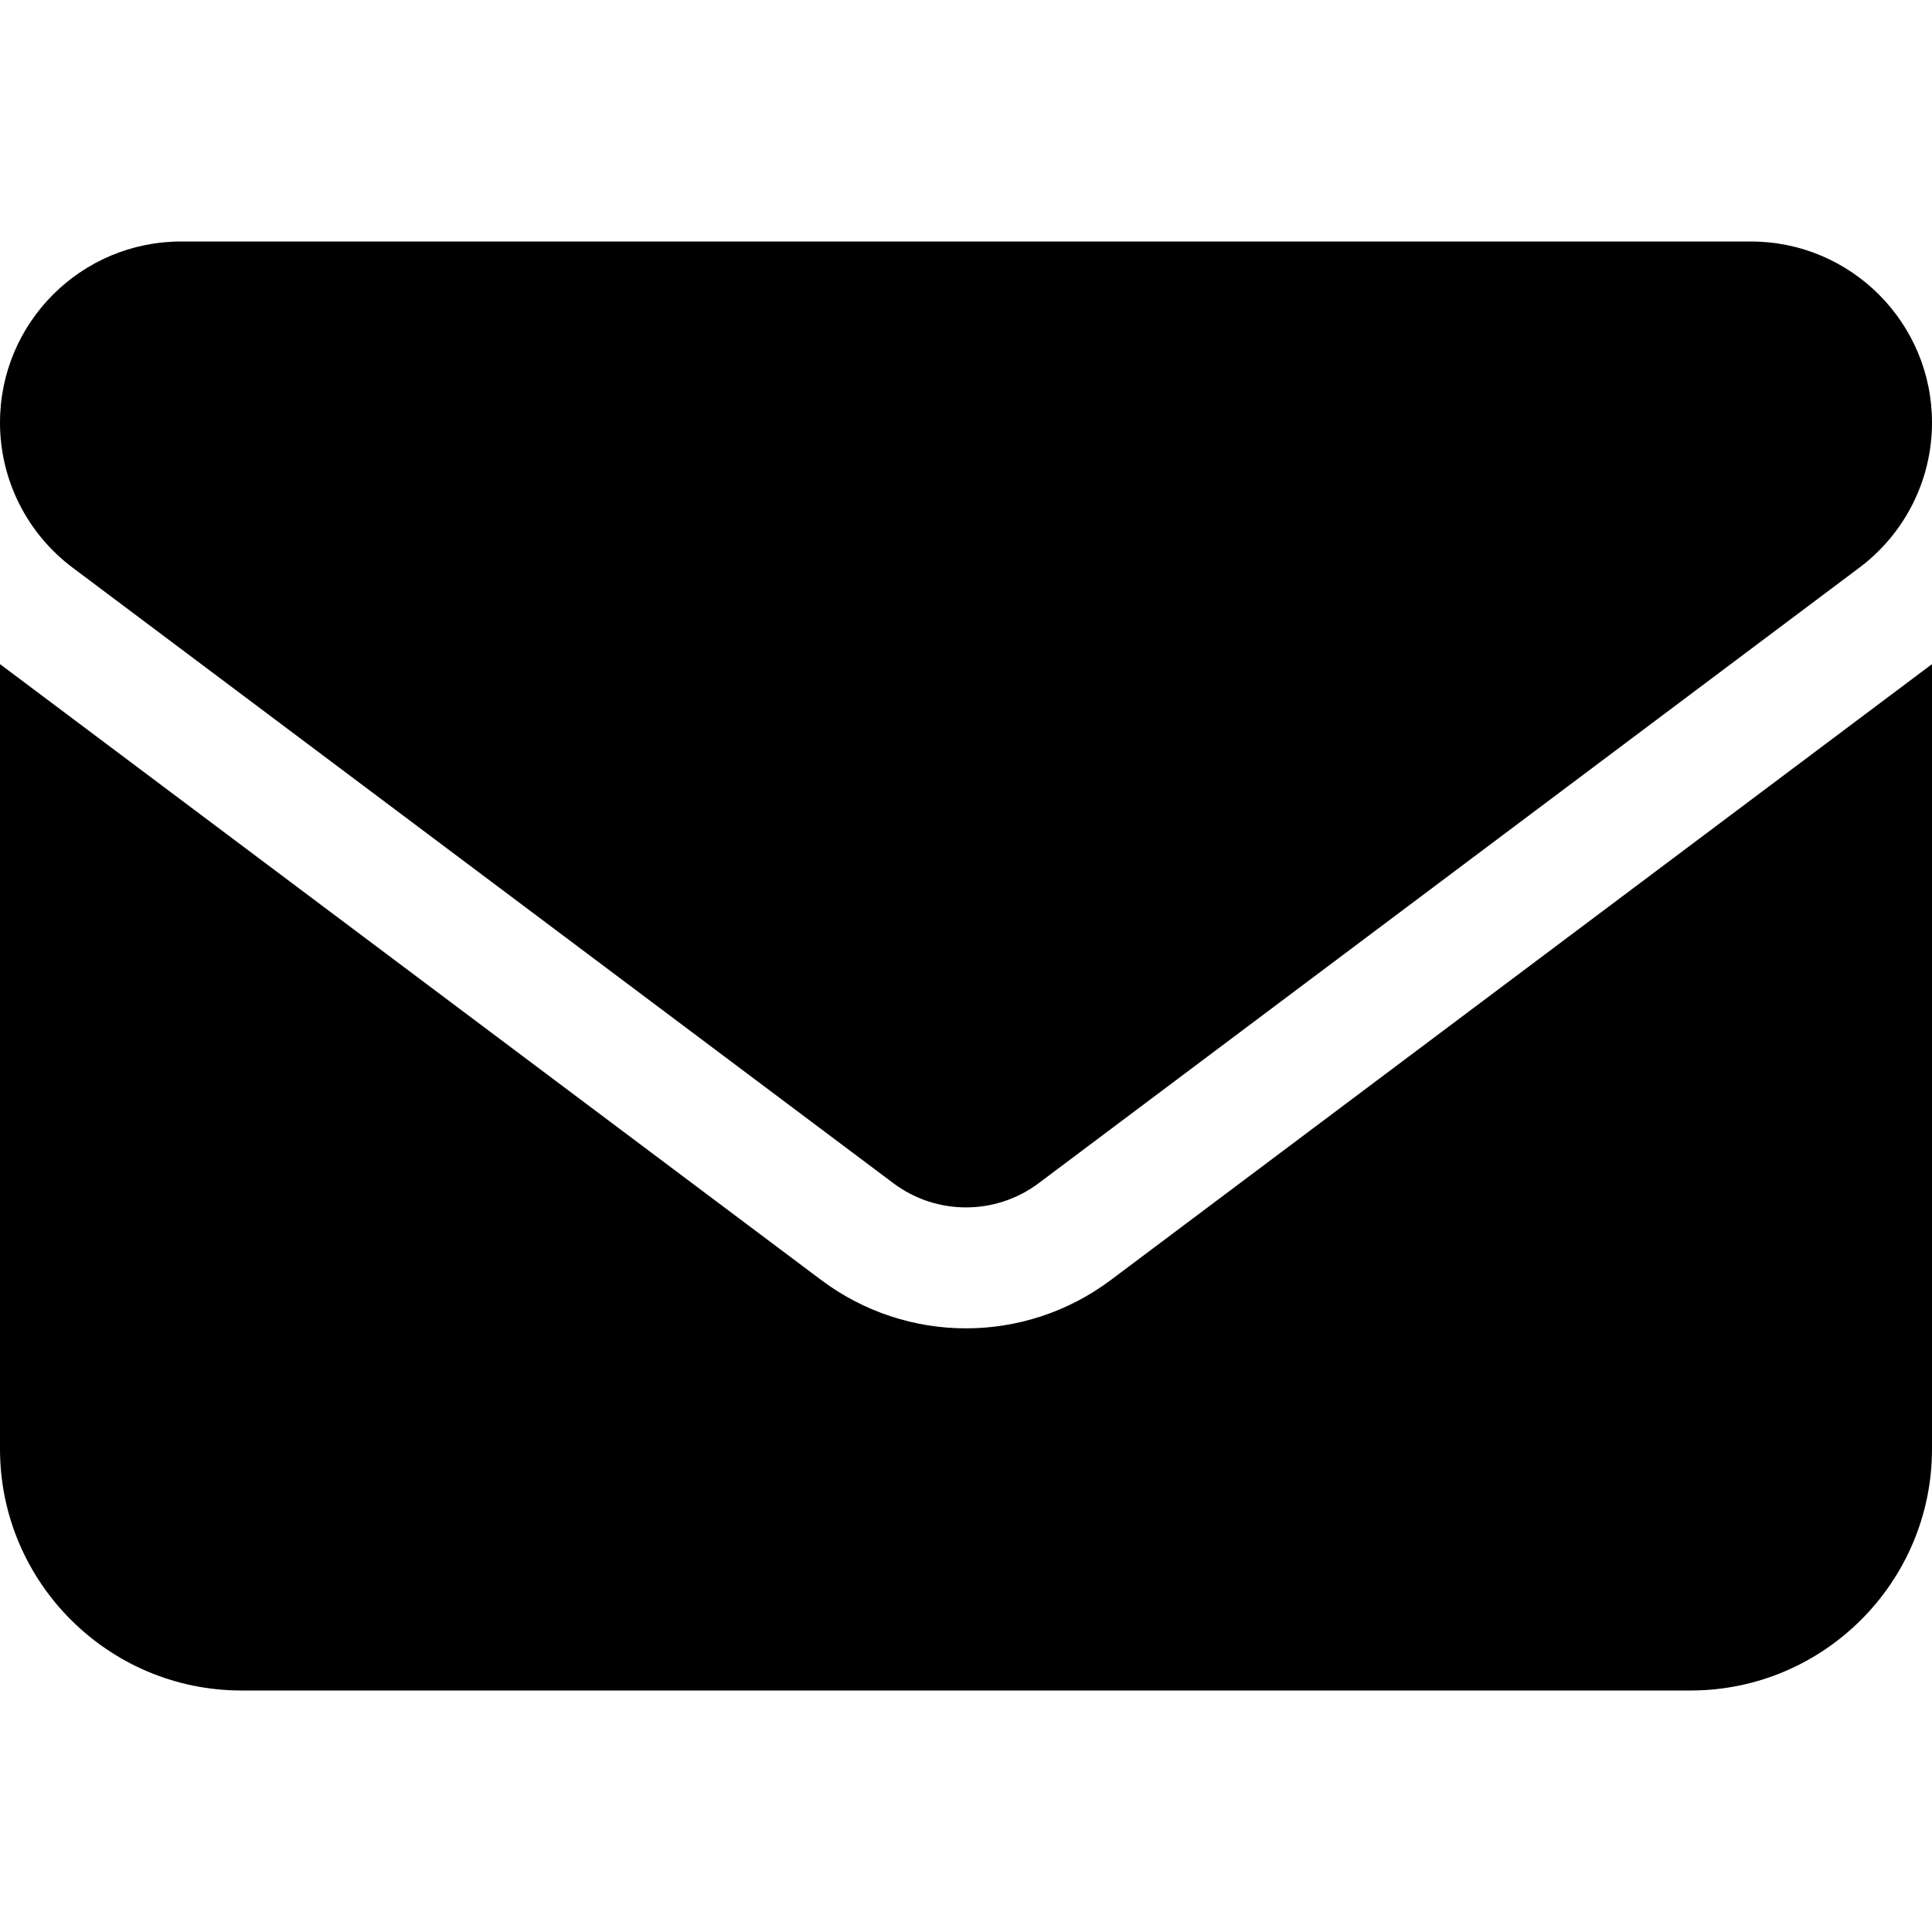
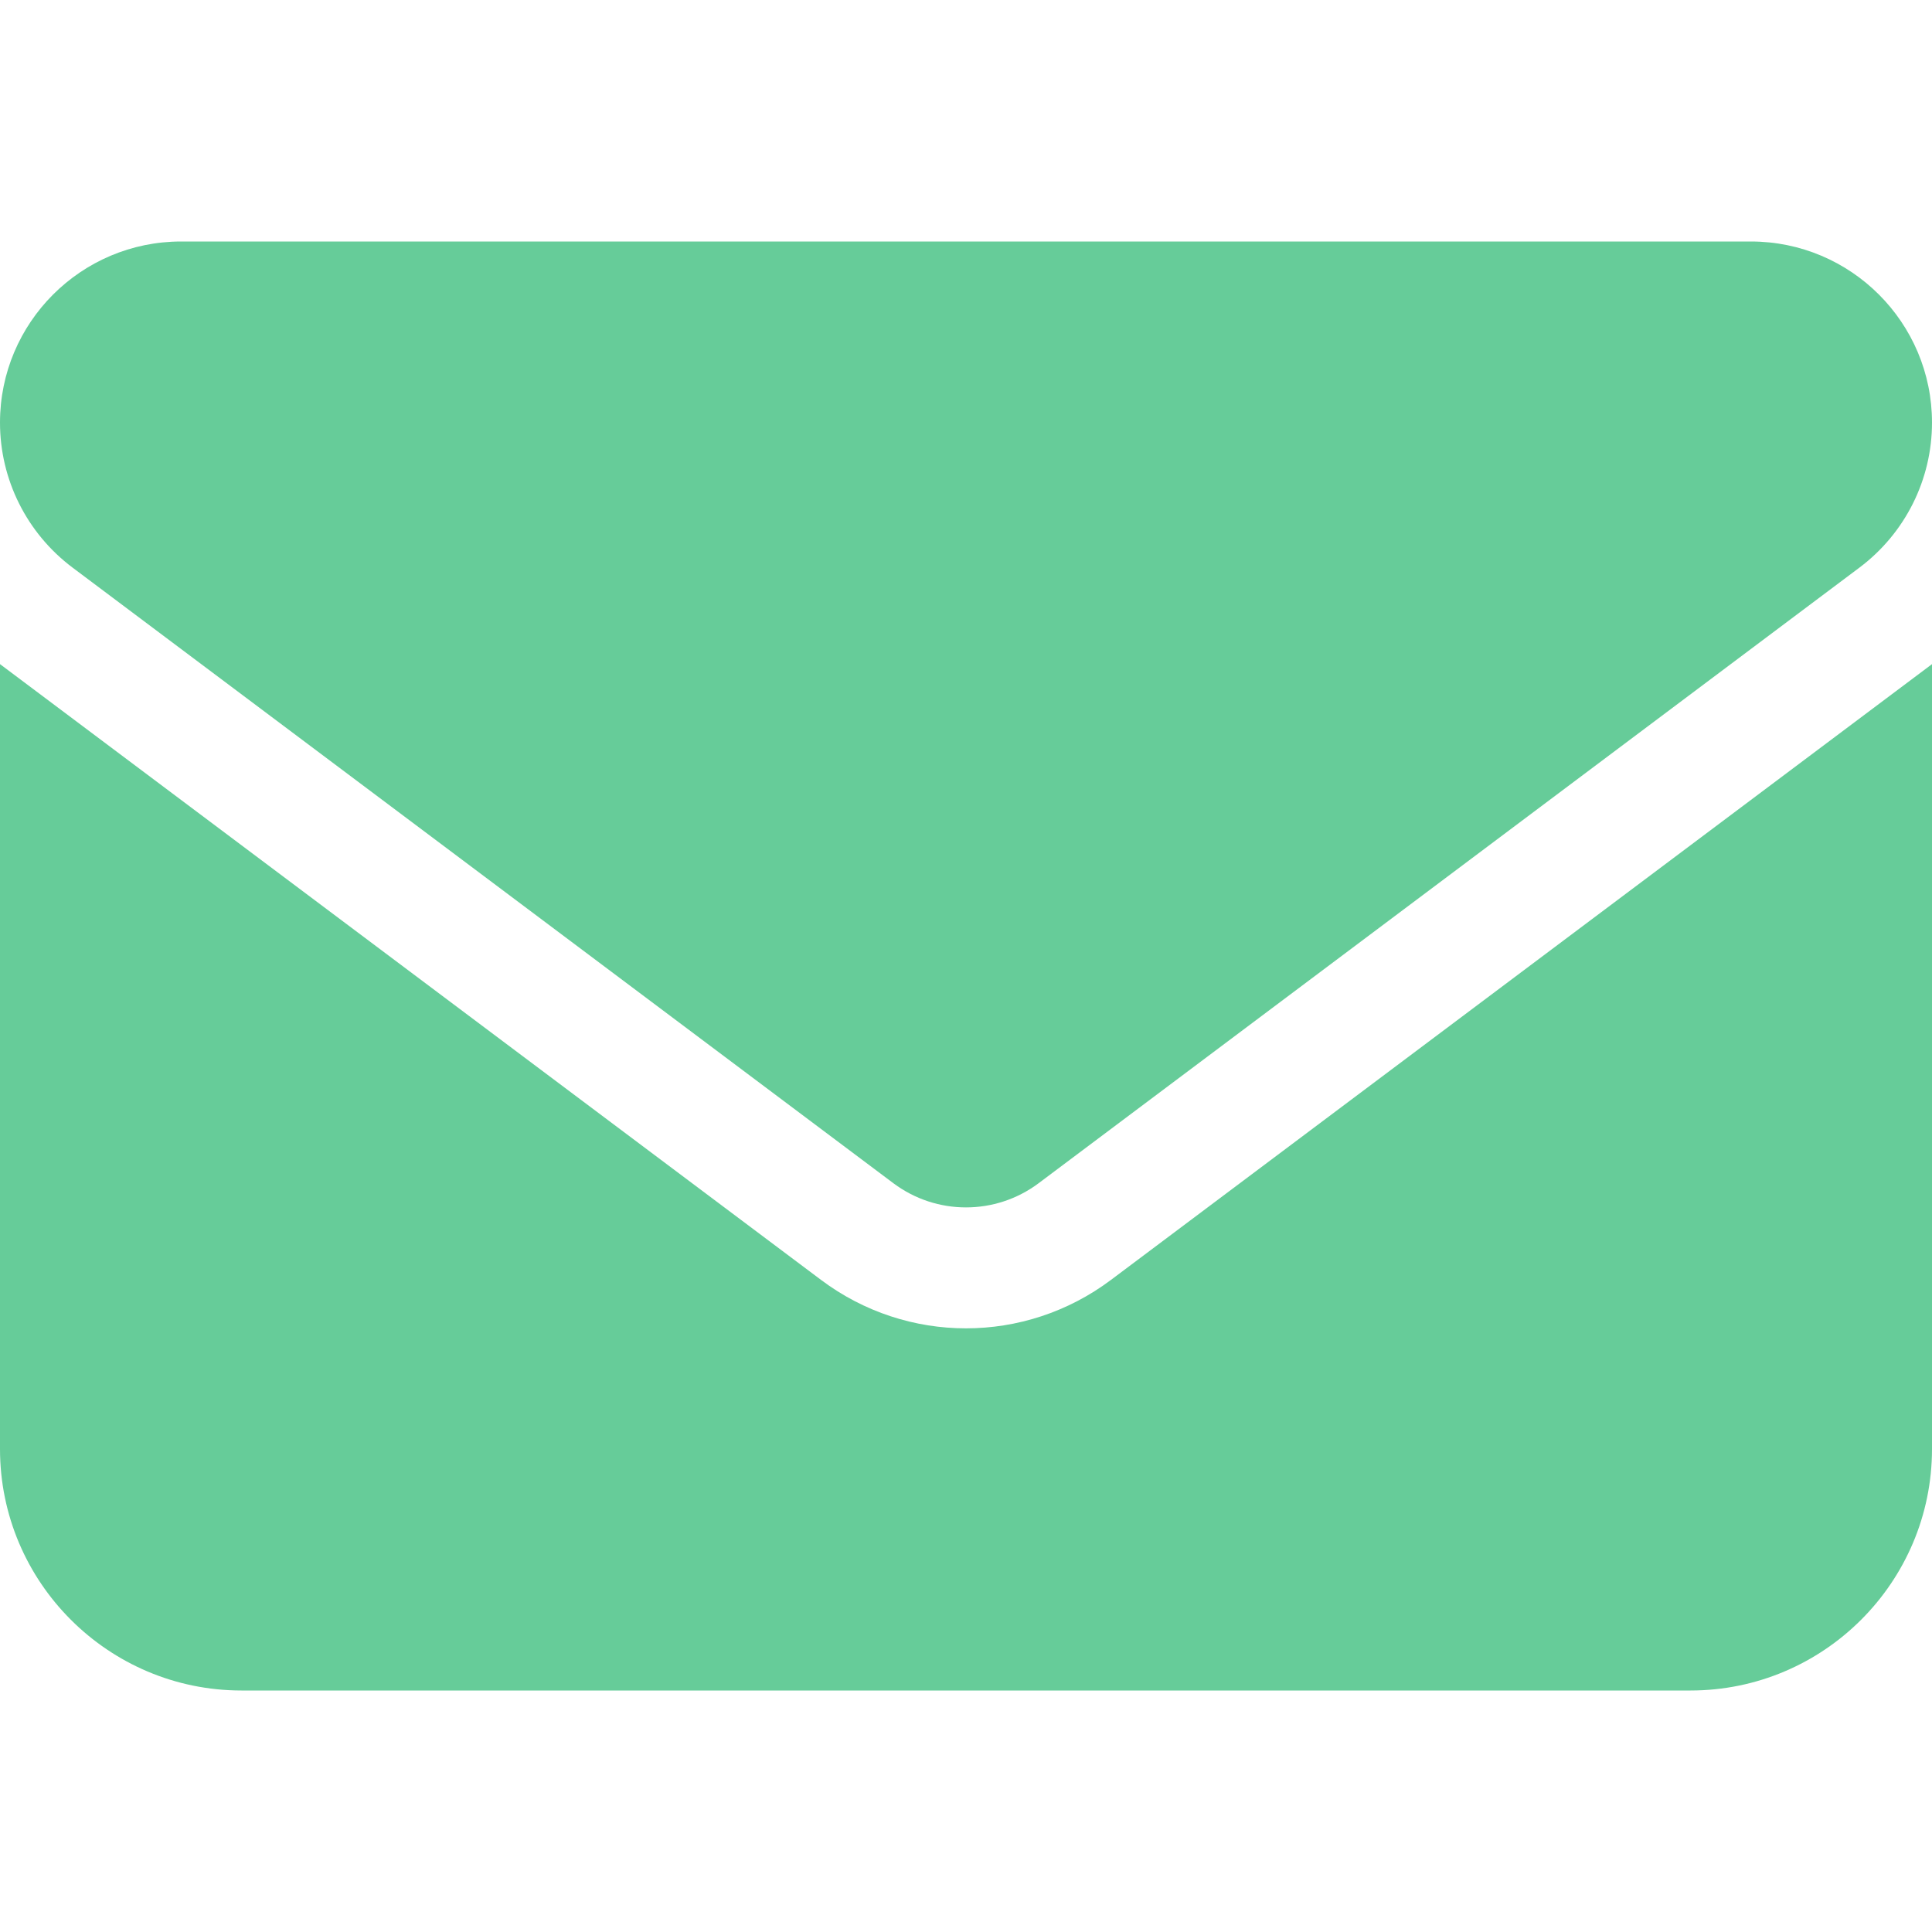
- <svg xmlns="http://www.w3.org/2000/svg" viewBox="0 0 512 512">
+ <svg xmlns="http://www.w3.org/2000/svg" fill="#66cc99" viewBox="0 0 512 512">
  <path d="M48 64C21.5 64 0 85.5 0 112c0 15.1 7.1 29.3 19.2 38.4L236.8 313.6c11.4 8.5 27 8.5 38.4 0L492.8 150.4c12.1-9.1 19.2-23.3 19.2-38.4c0-26.5-21.5-48-48-48H48zM0 176V384c0 35.3 28.7 64 64 64H448c35.3 0 64-28.7 64-64V176L294.4 339.2c-22.8 17.1-54 17.1-76.8 0L0 176z" />
</svg>
